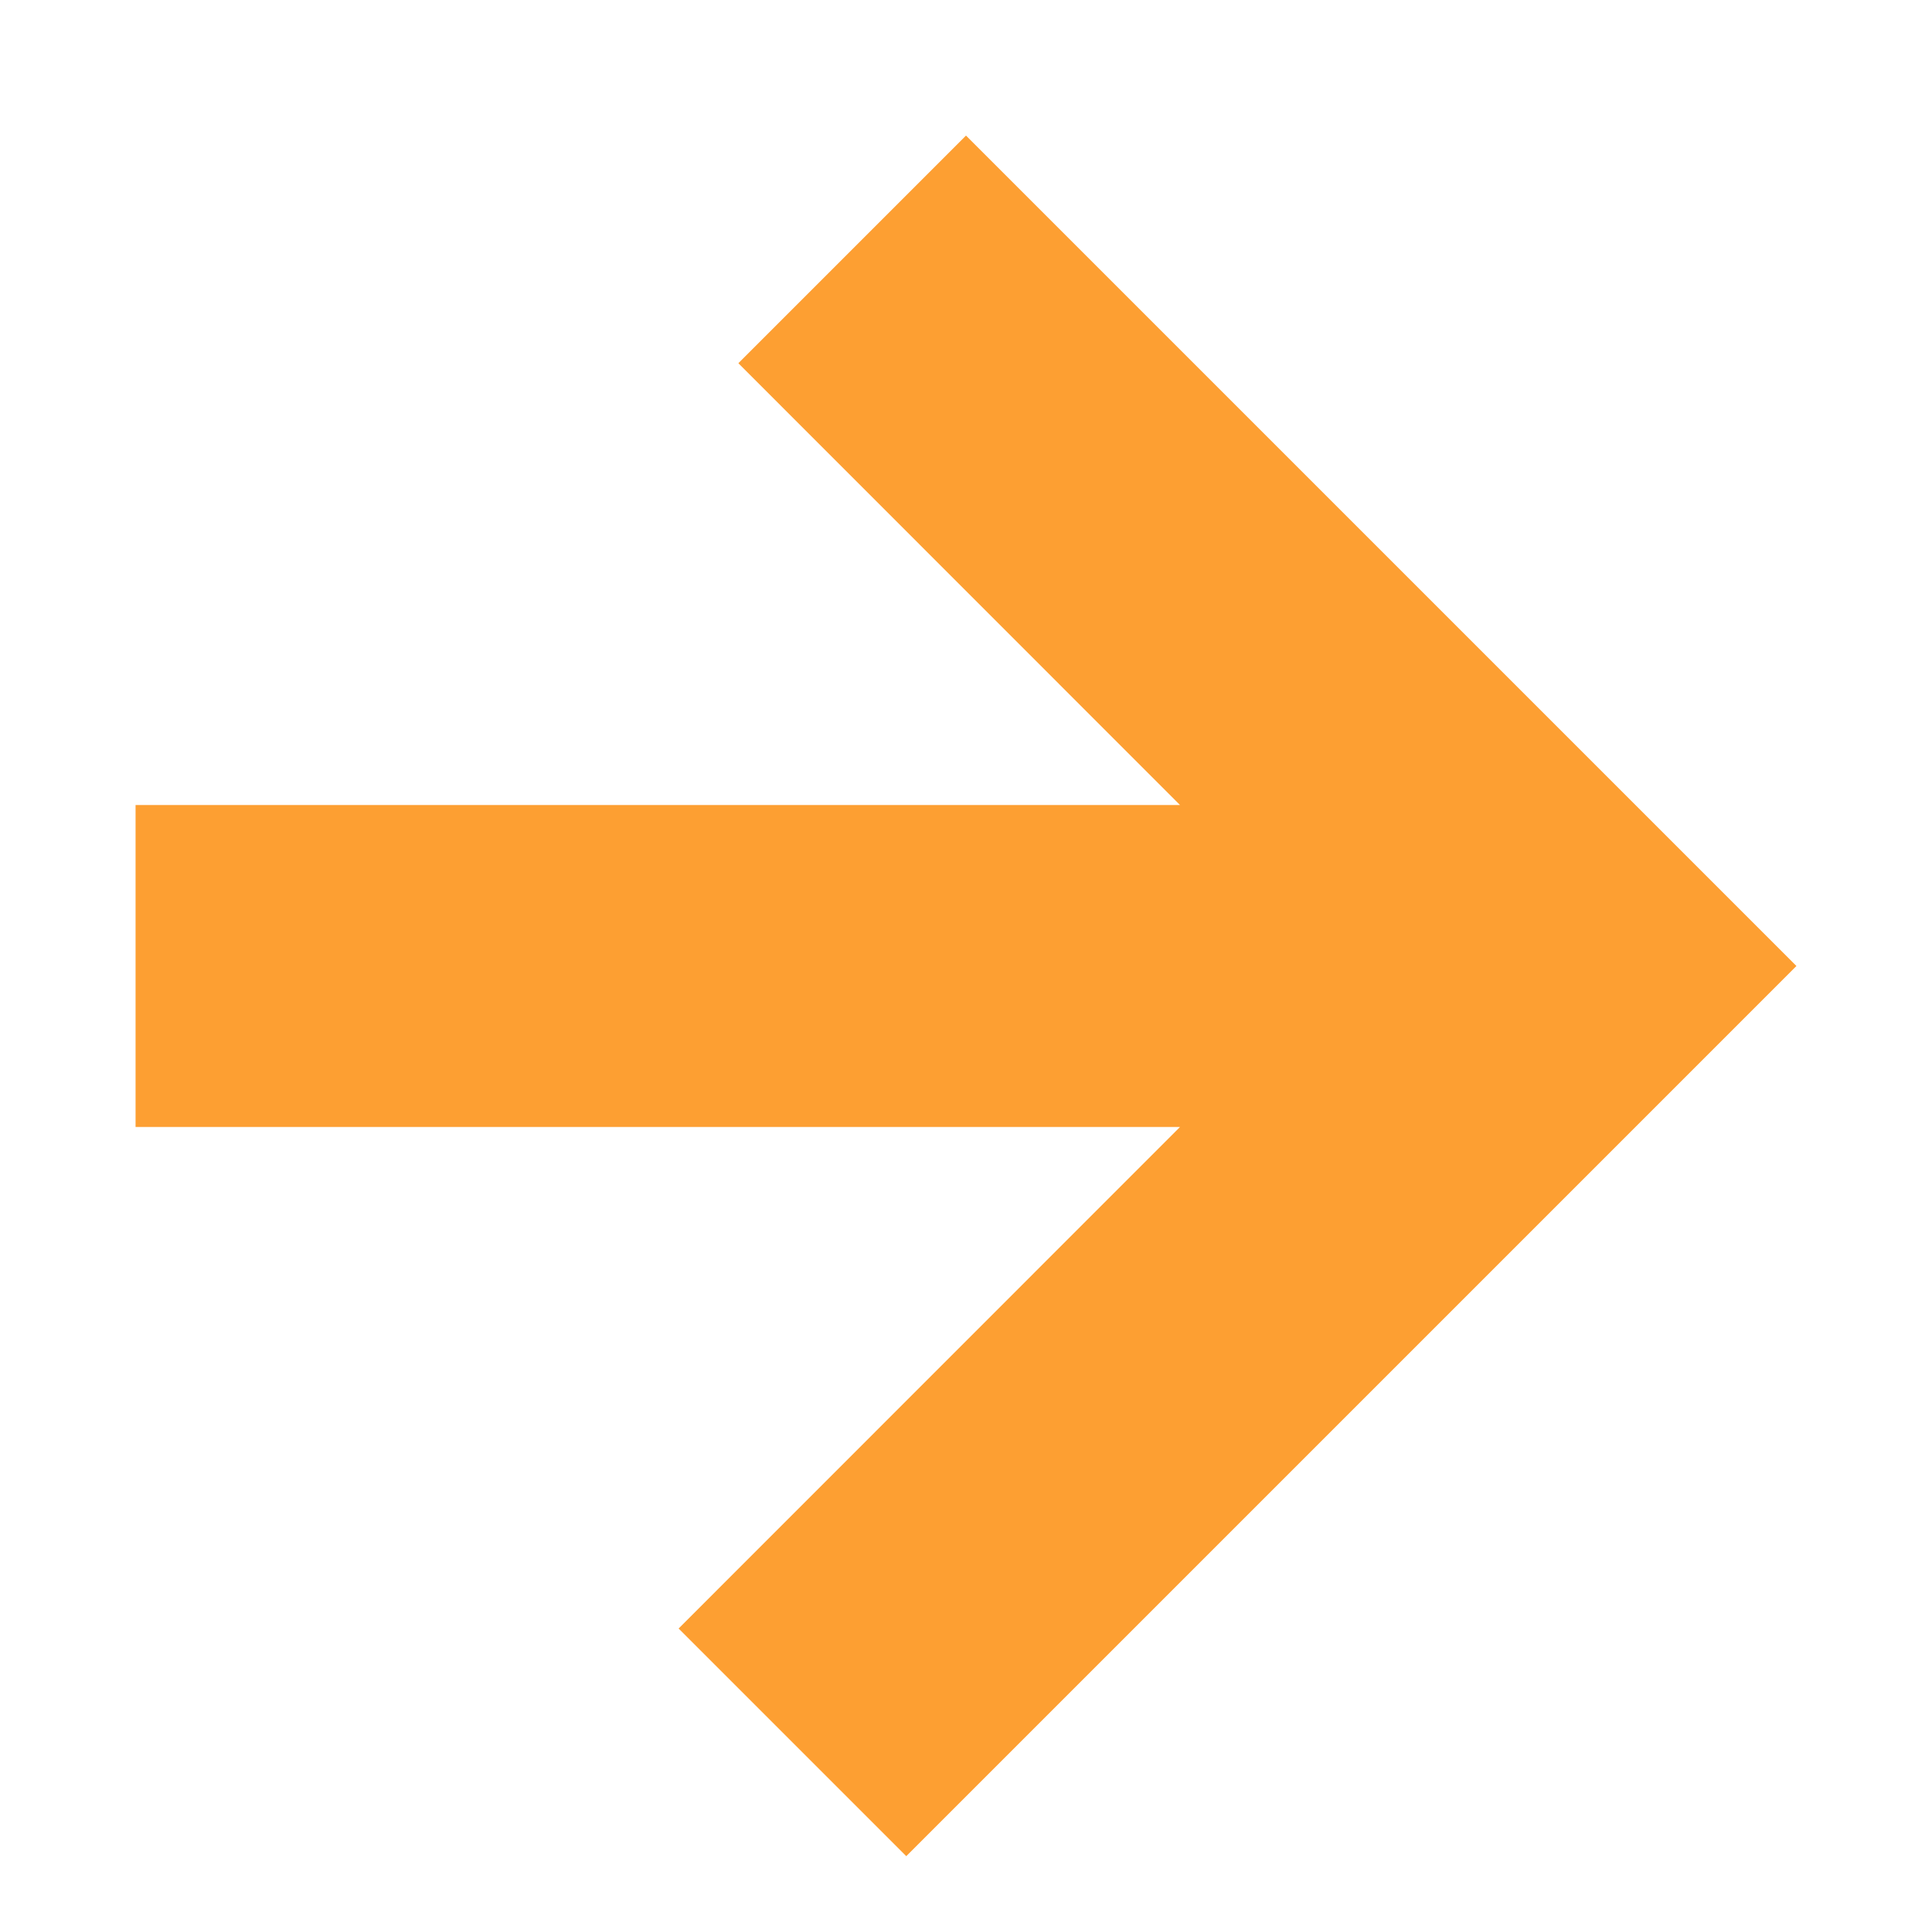
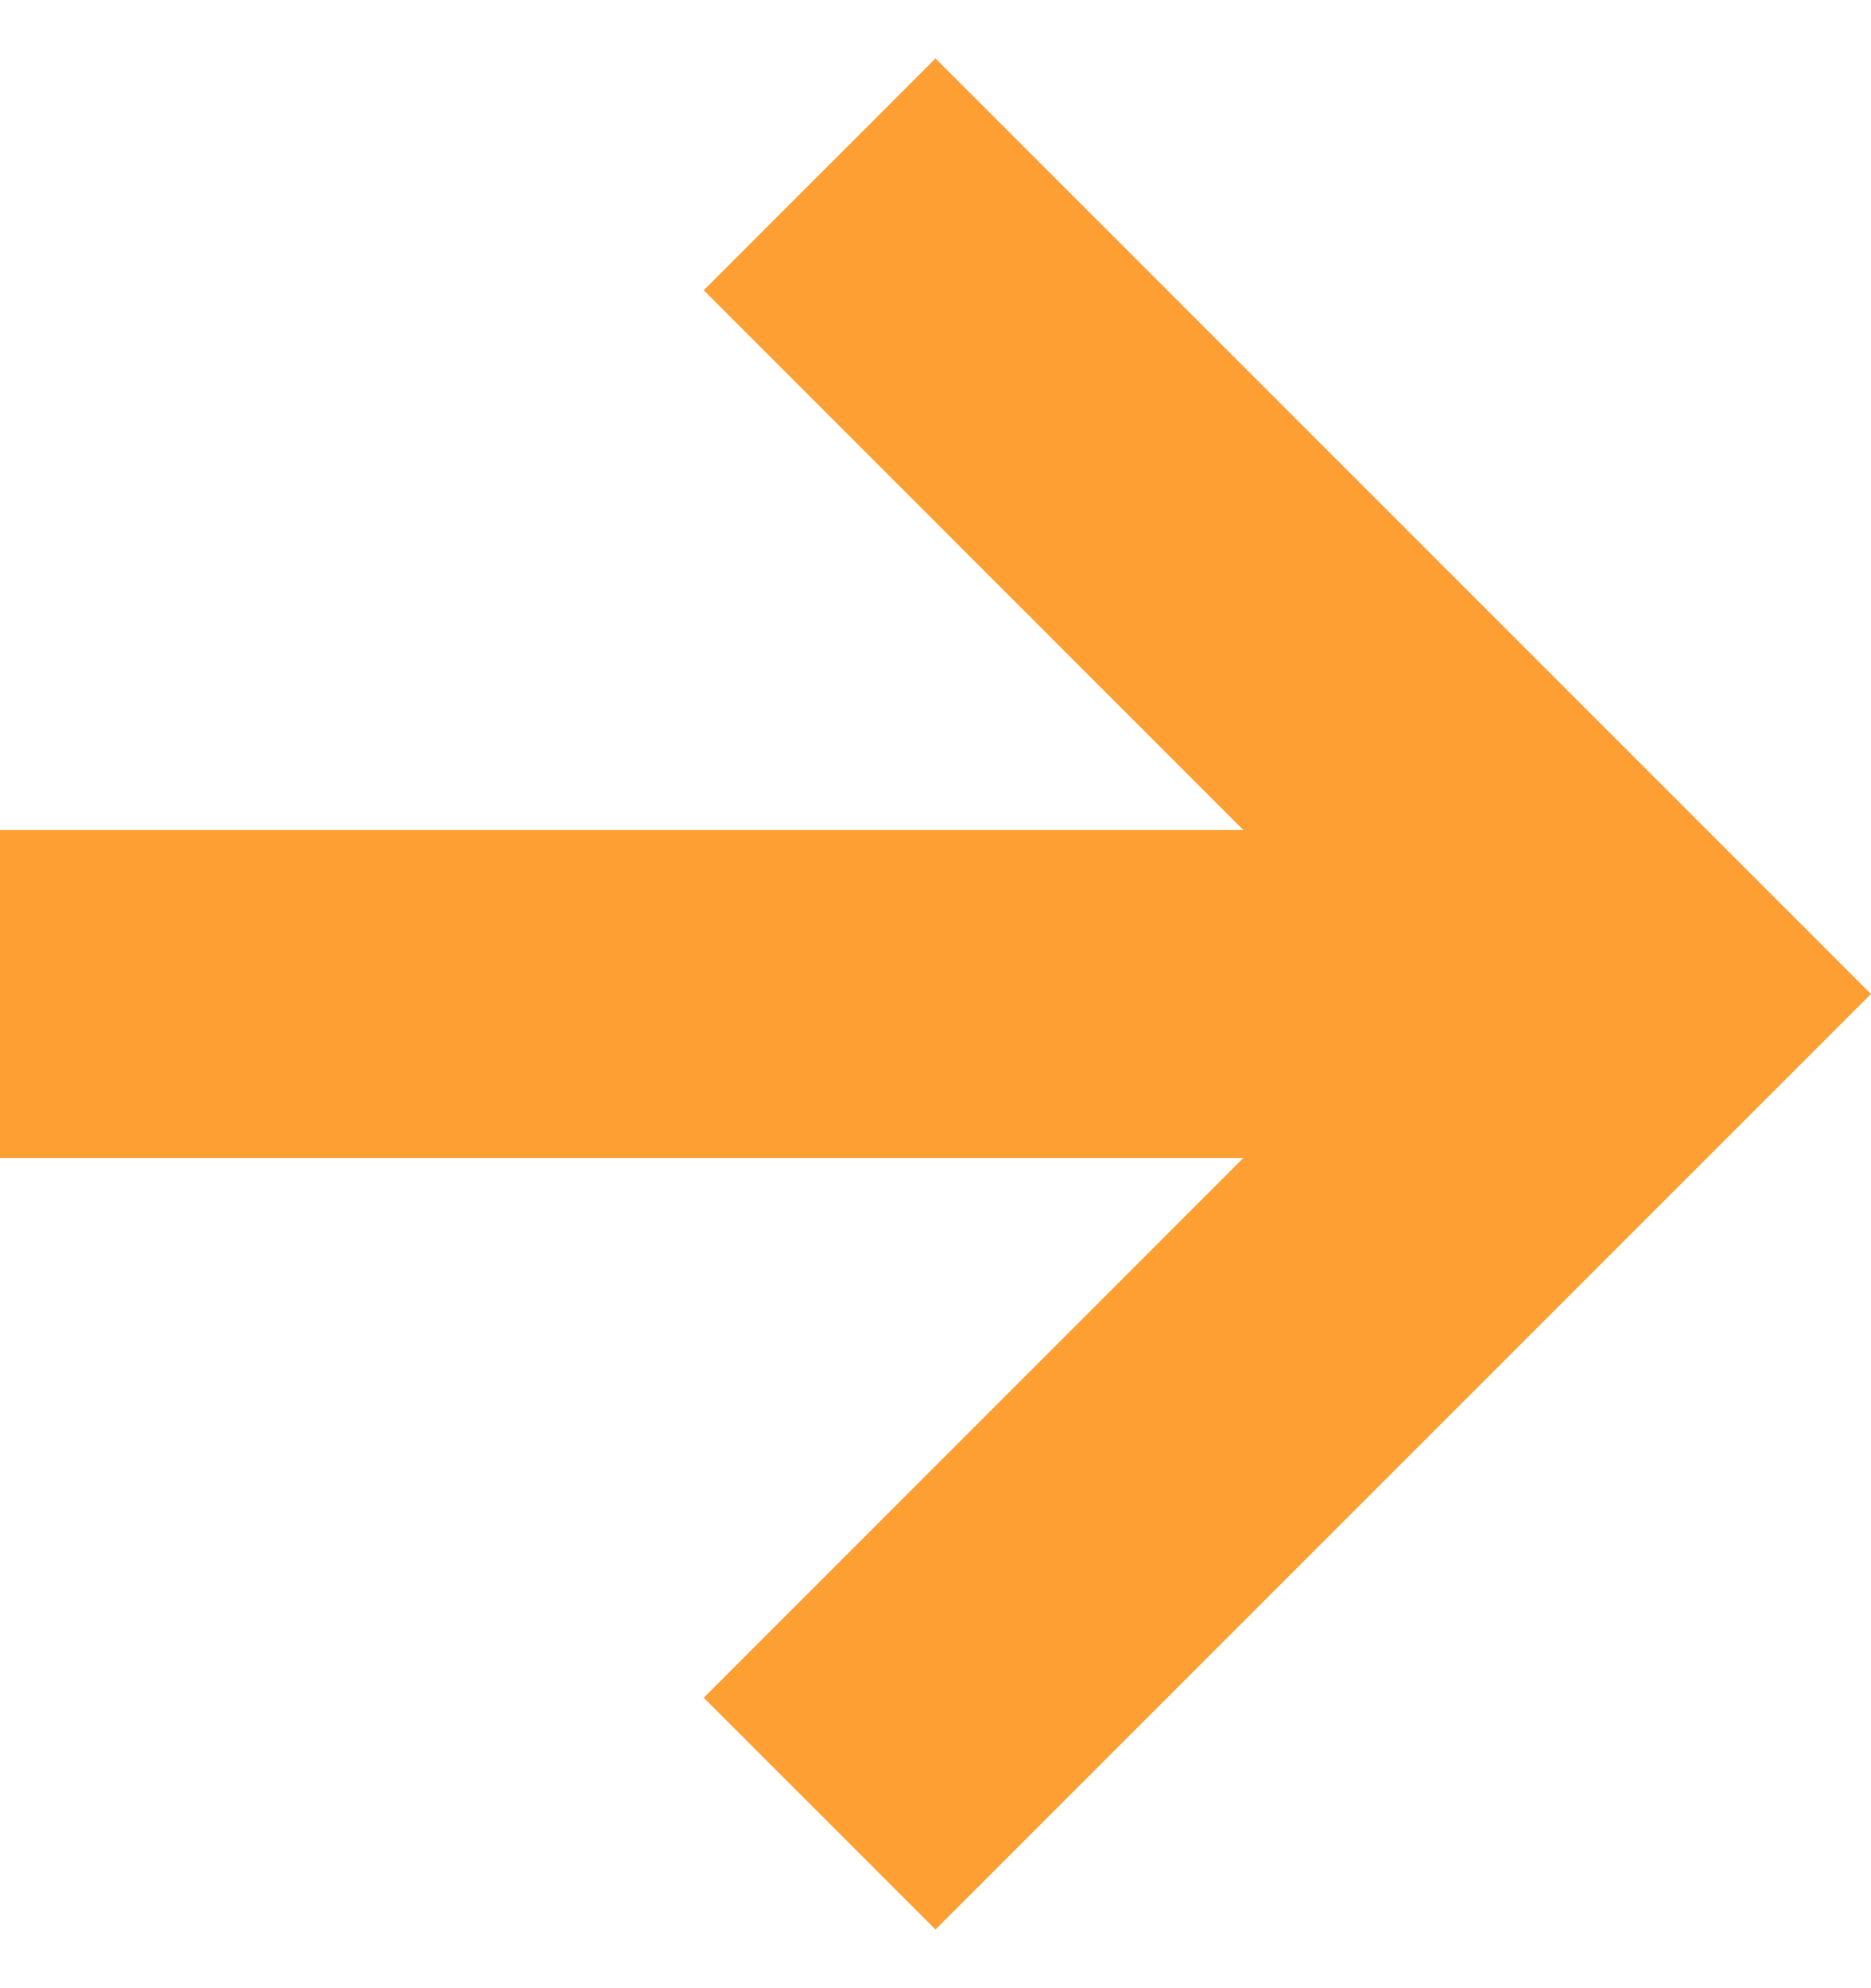
- <svg xmlns="http://www.w3.org/2000/svg" width="12" height="12" viewBox="0 0 12 12" fill="none">
-   <path fill-rule="evenodd" clip-rule="evenodd" d="M7.329 5L4.586 2.256L6 0.842L10.451 5.293L11.158 6L10.451 6.707L5.629 11.529L4.215 10.115L7.329 7L0.842 7L0.842 5H7.329Z" fill="#FD9F32" />
+ <svg xmlns="http://www.w3.org/2000/svg" width="16" height="17" viewBox="0 0 16 17" fill="none">
+   <path fill-rule="evenodd" clip-rule="evenodd" d="M8 0.5L16 8.5L8 16.5L6.018 14.518L10.633 9.902H0V7.098H10.633L6.018 2.482L8 0.5Z" fill="#FD9F32" />
</svg>
